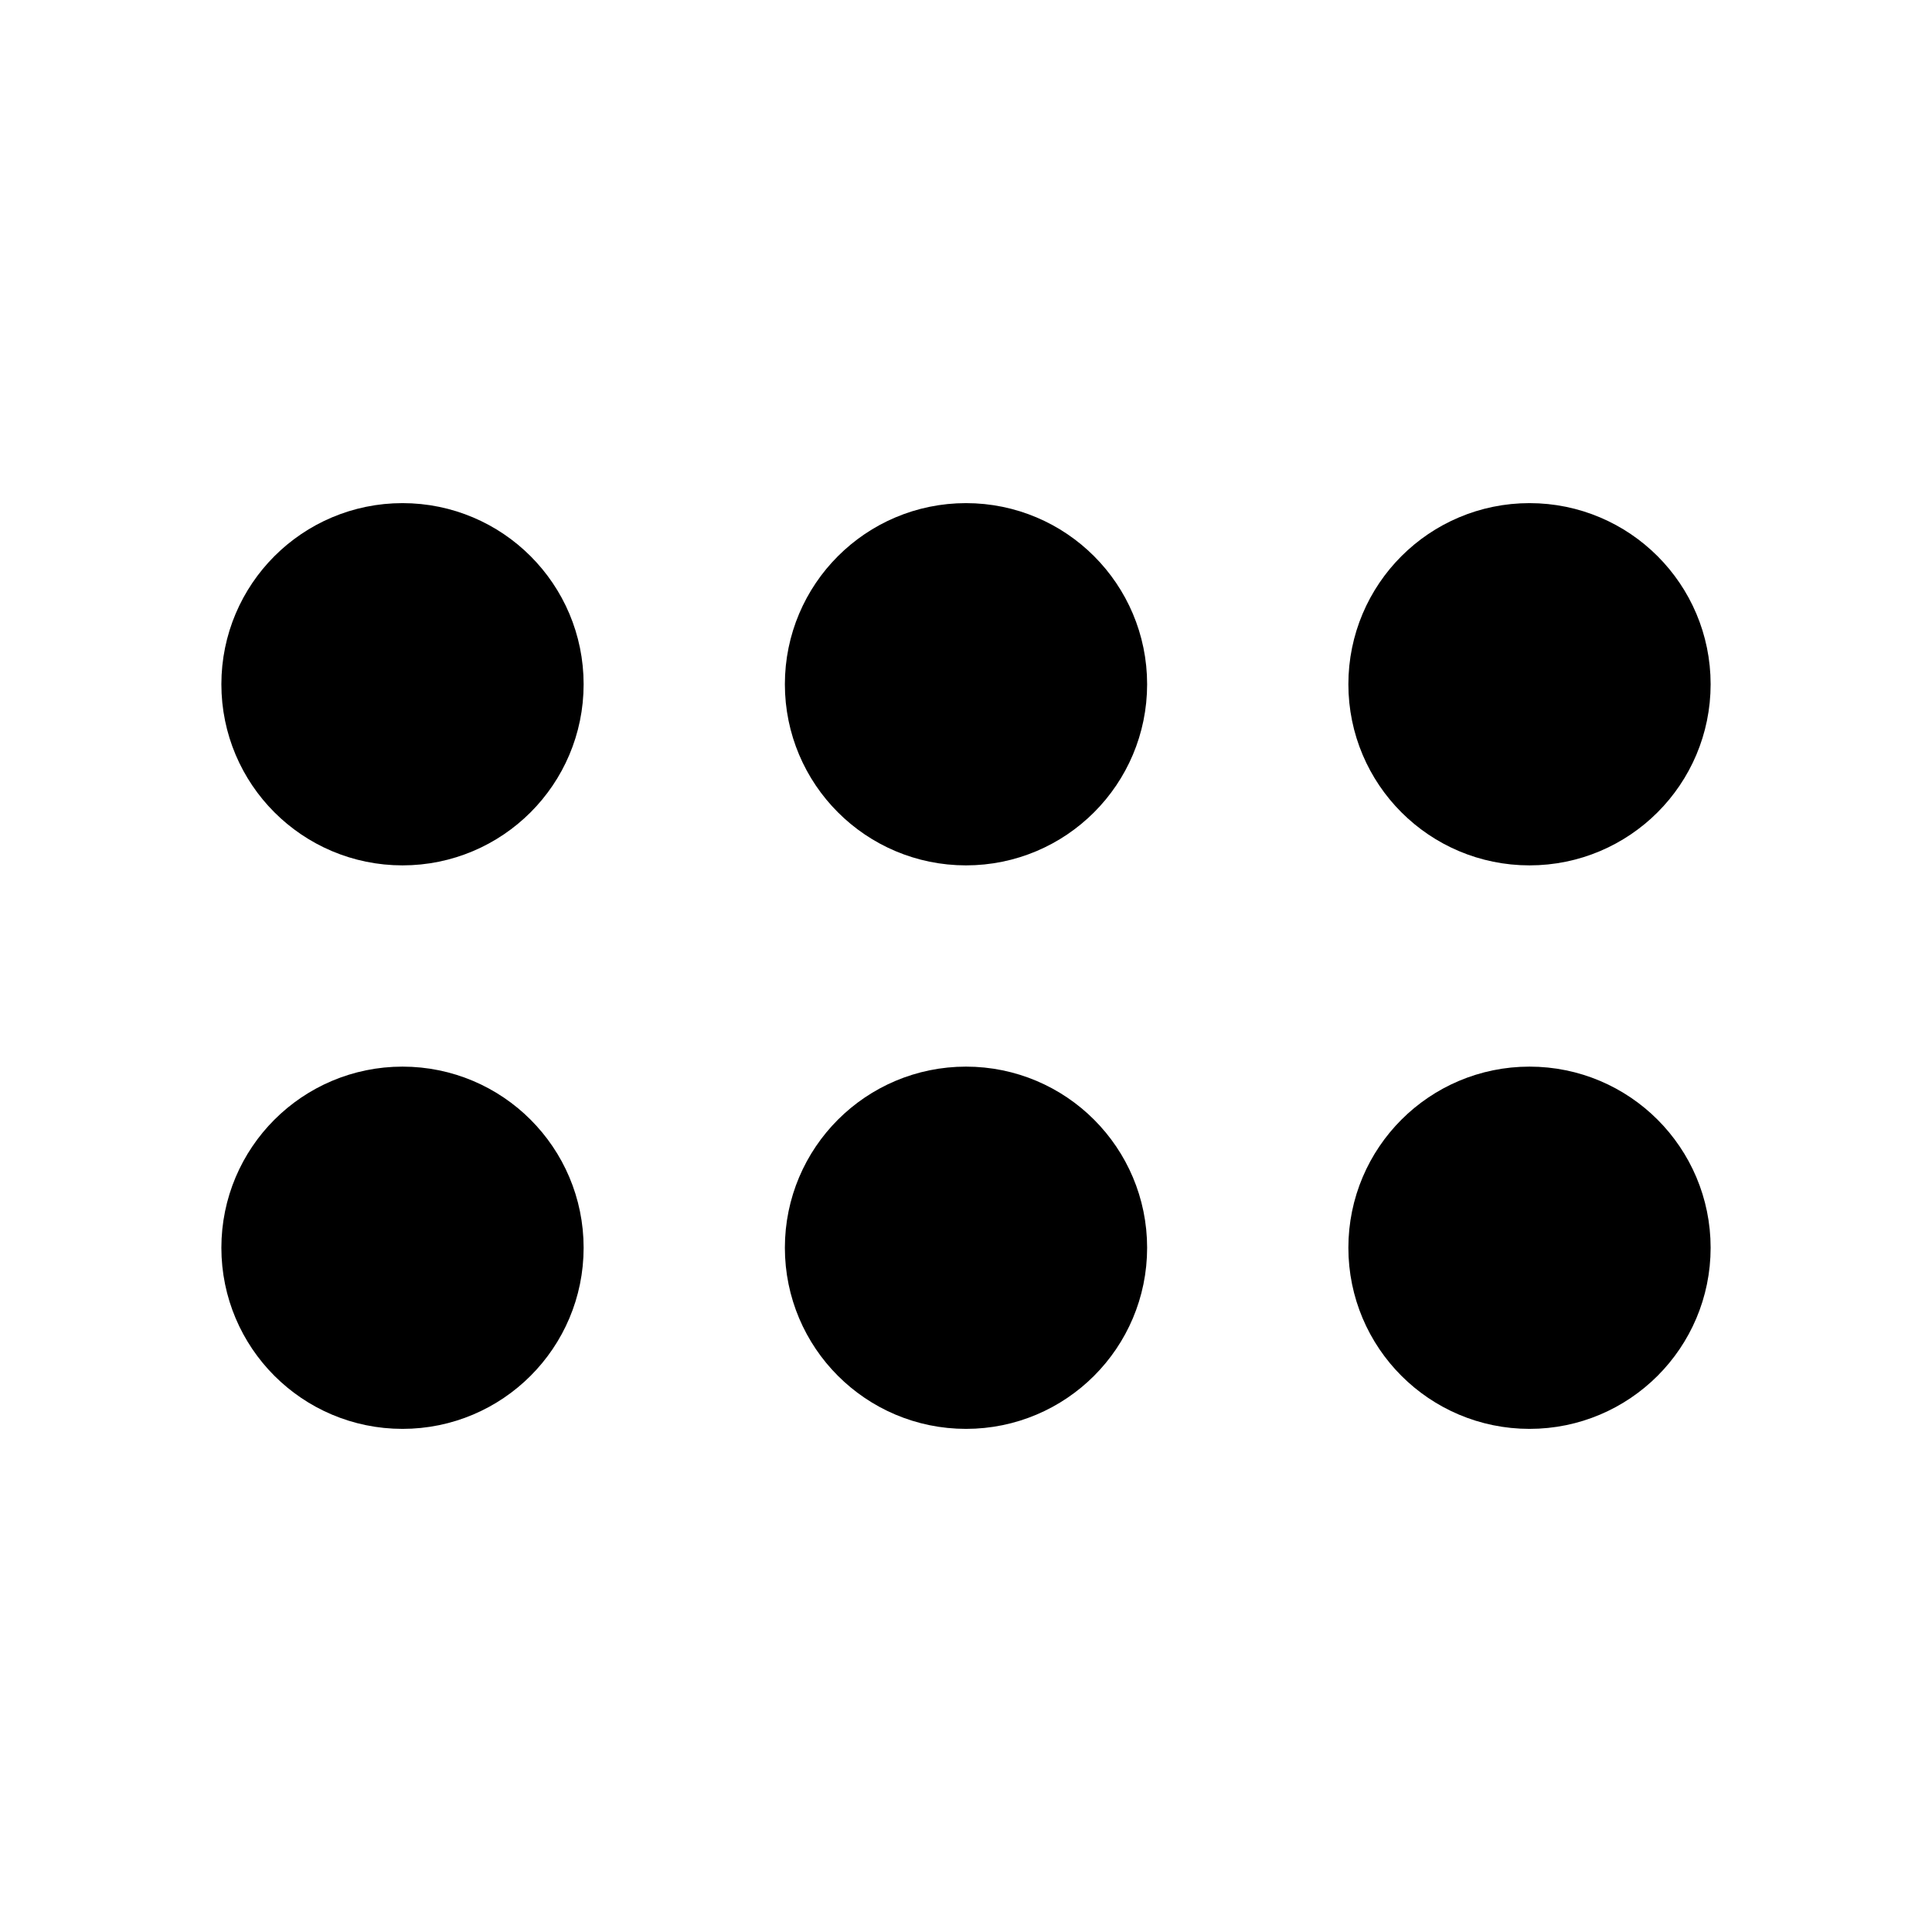
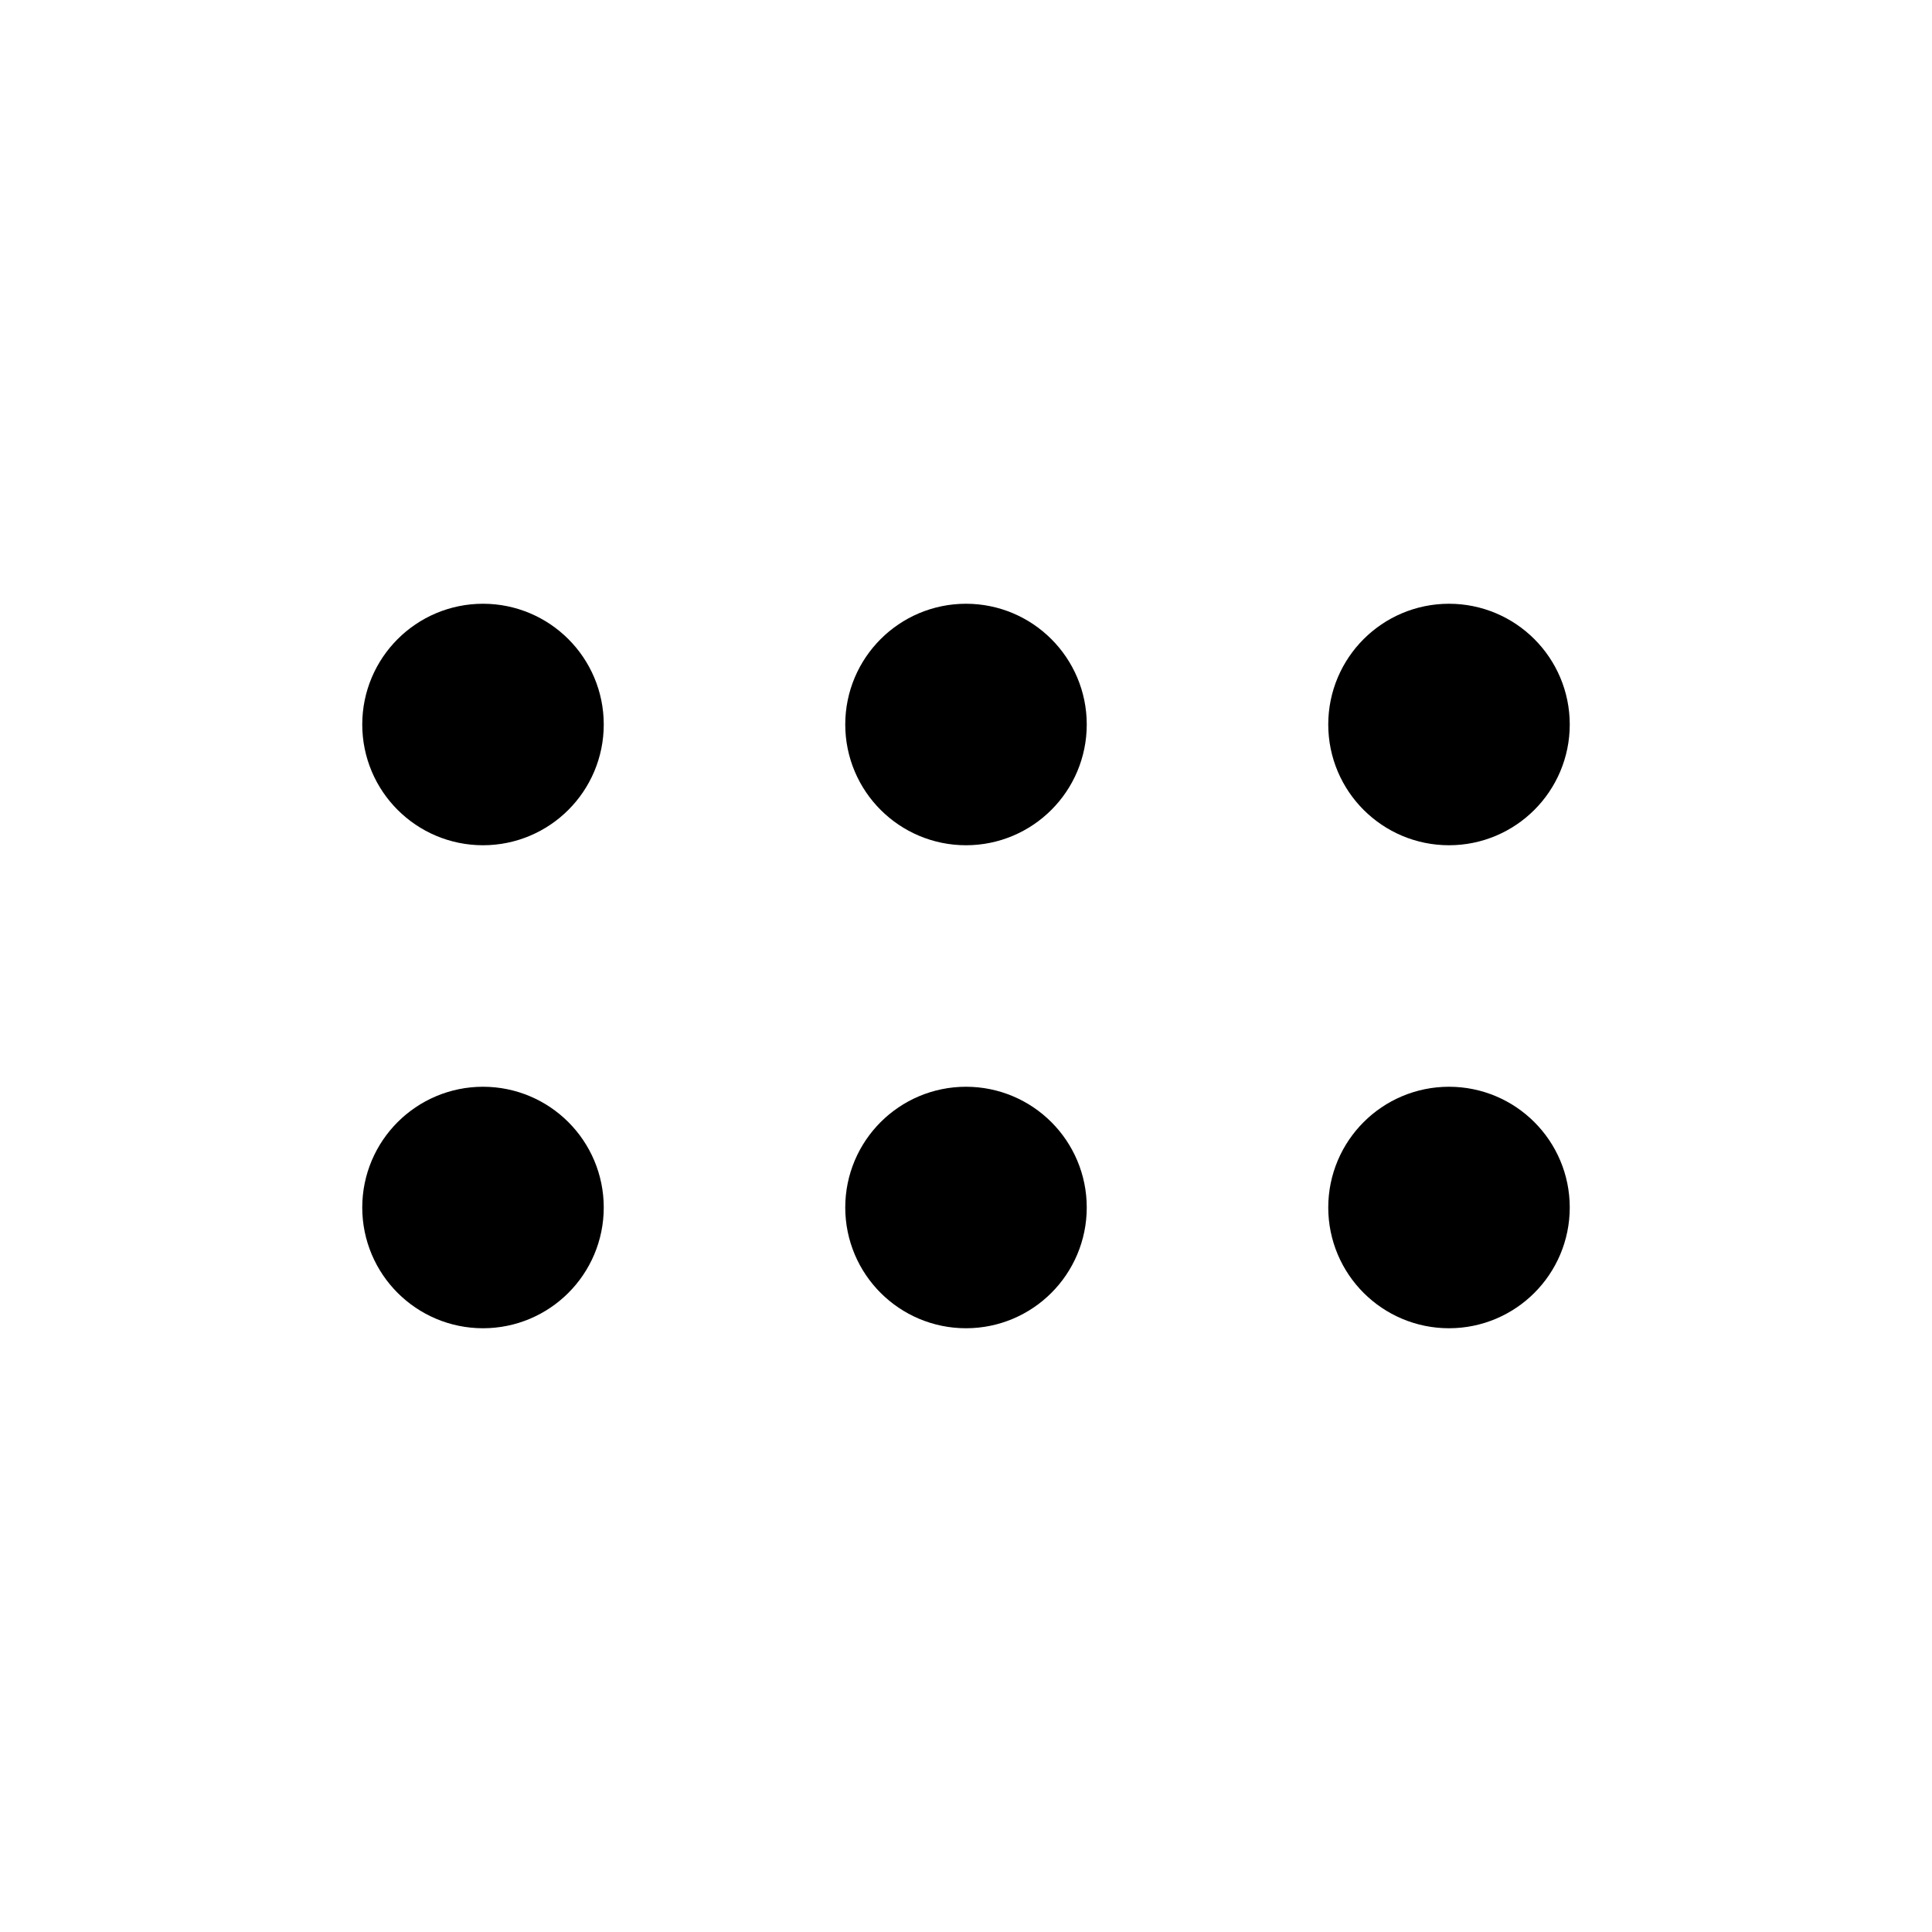
<svg xmlns="http://www.w3.org/2000/svg" viewBox="0 0 24 24" fill="currentColor" version="1.1" id="svg1" width="24" height="24">
  <defs id="defs1">
    </defs>
-   <path id="path1" style="fill:none;stroke:#000000;stroke-width:1.5;stroke-linecap:round;stroke-linejoin:round" d="m 5,9.25 a 0.75,0.75 0 0 1 -0.75,-0.75 0.75,0.75 0 0 1 0.75,-0.75 0.75,0.75 0 0 1 0.75,0.75 0.75,0.75 0 0 1 -0.75,0.75 z m 0,0.75 a 1.5,1.5 0 0 1 -1.5,-1.5 1.5,1.5 0 0 1 1.5,-1.5 1.5,1.5 0 0 1 1.5,1.5 1.5,1.5 0 0 1 -1.5,1.5 z M 12,16.25 A 0.75,0.75 0 0 1 11.25,15.5 0.75,0.75 0 0 1 12,14.75 0.75,0.75 0 0 1 12.75,15.5 0.75,0.75 0 0 1 12,16.25 Z M 12,17 A 1.5,1.5 0 0 1 10.5,15.5 1.5,1.5 0 0 1 12,14 1.5,1.5 0 0 1 13.5,15.5 1.5,1.5 0 0 1 12,17 Z m 0,-7.75 a 0.75,0.75 0 0 1 -0.75,-0.75 0.75,0.75 0 0 1 0.75,-0.75 0.75,0.75 0 0 1 0.75,0.75 0.75,0.75 0 0 1 -0.75,0.75 z m 0,0.75 A 1.5,1.5 0 0 1 10.5,8.5 1.5,1.5 0 0 1 12,7 1.5,1.5 0 0 1 13.5,8.5 1.5,1.5 0 0 1 12,10 Z M 19,16.25 A 0.75,0.75 0 0 1 18.25,15.5 0.75,0.75 0 0 1 19,14.75 0.75,0.75 0 0 1 19.75,15.5 0.75,0.75 0 0 1 19,16.25 Z M 19,17 A 1.5,1.5 0 0 1 17.5,15.5 1.5,1.5 0 0 1 19,14 1.5,1.5 0 0 1 20.5,15.5 1.5,1.5 0 0 1 19,17 Z M 19,9.25 A 0.75,0.75 0 0 1 18.25,8.5 0.75,0.75 0 0 1 19,7.75 0.75,0.75 0 0 1 19.75,8.5 0.75,0.75 0 0 1 19,9.25 Z M 19,10 A 1.5,1.5 0 0 1 17.5,8.5 1.5,1.5 0 0 1 19,7 1.5,1.5 0 0 1 20.5,8.5 1.5,1.5 0 0 1 19,10 Z M 5,16.25 a 0.75,0.75 0 0 1 -0.75,-0.75 0.75,0.75 0 0 1 0.75,-0.75 0.75,0.75 0 0 1 0.75,0.75 0.75,0.75 0 0 1 -0.75,0.75 z m 0,0.75 a 1.5,1.5 0 0 1 -1.5,-1.5 1.5,1.5 0 0 1 1.5,-1.5 1.5,1.5 0 0 1 1.5,1.5 1.5,1.5 0 0 1 -1.5,1.5 z" stroke-linecap="round" stroke-linejoin="round" />
+   <path id="path1" style="fill:none;stroke:#000000;stroke-width:1.5;stroke-linecap:round;stroke-linejoin:round;stroke-dasharray:none;stroke-opacity:1" d="m 5.25,15 c 0,-0.414 0.336,-0.75 0.75,-0.75 0.414,0 0.75,0.336 0.75,0.75 0,0.414 -0.336,0.75 -0.75,0.75 -0.414,0 -0.75,-0.336 -0.75,-0.75 z m 6,0 c 0,-0.414 0.336,-0.75 0.75,-0.75 0.414,0 0.75,0.336 0.75,0.75 0,0.414 -0.336,0.75 -0.75,0.75 -0.414,0 -0.75,-0.336 -0.75,-0.75 z m 6,0 c 0,-0.414 0.336,-0.75 0.75,-0.75 0.414,0 0.75,0.336 0.75,0.75 0,0.414 -0.336,0.75 -0.75,0.75 -0.414,0 -0.75,-0.336 -0.75,-0.75 z M 5.25,9 C 5.25,8.586 5.586,8.25 6,8.25 6.414,8.25 6.75,8.586 6.75,9 6.75,9.414 6.414,9.75 6,9.75 5.586,9.75 5.25,9.414 5.25,9 Z m 6,0 c 0,-0.414 0.336,-0.75 0.75,-0.75 0.414,0 0.75,0.336 0.75,0.75 0,0.414 -0.336,0.75 -0.75,0.75 -0.414,0 -0.75,-0.336 -0.75,-0.75 z m 6,0 c 0,-0.414 0.336,-0.75 0.75,-0.75 0.414,0 0.75,0.336 0.75,0.75 0,0.414 -0.336,0.75 -0.75,0.75 -0.414,0 -0.75,-0.336 -0.75,-0.75 z" stroke-linecap="round" stroke-linejoin="round" />
</svg>
